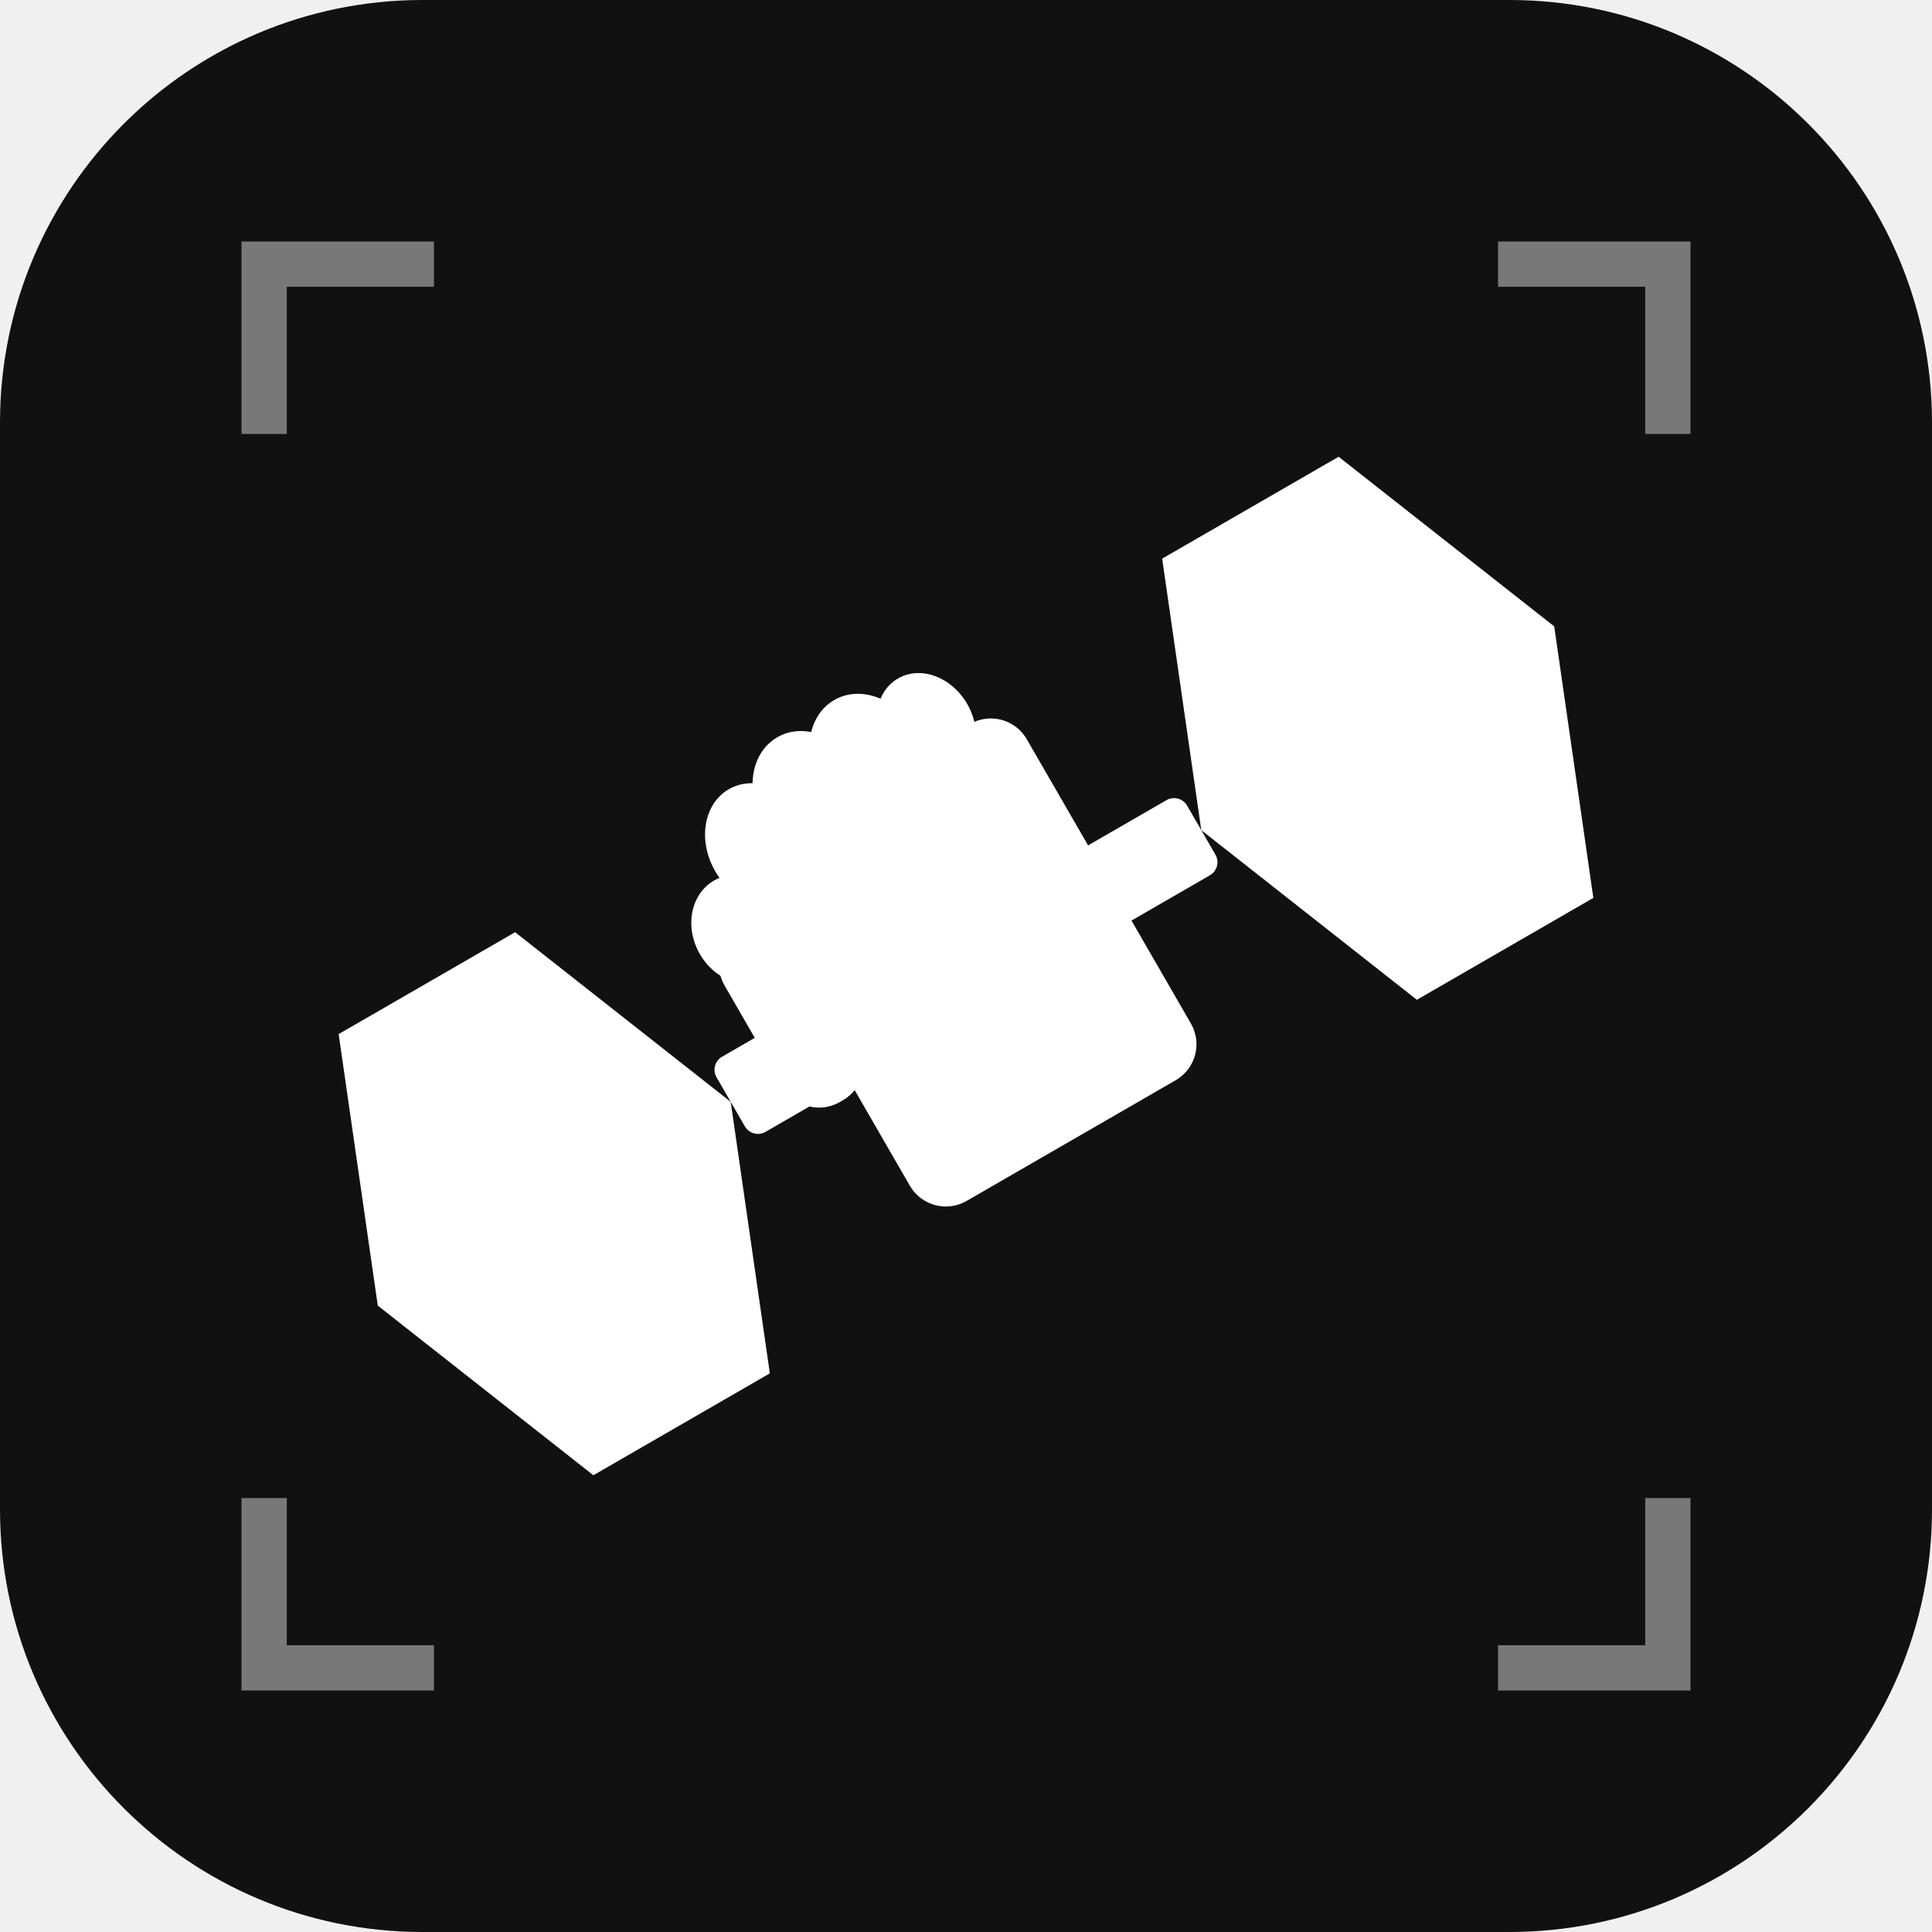
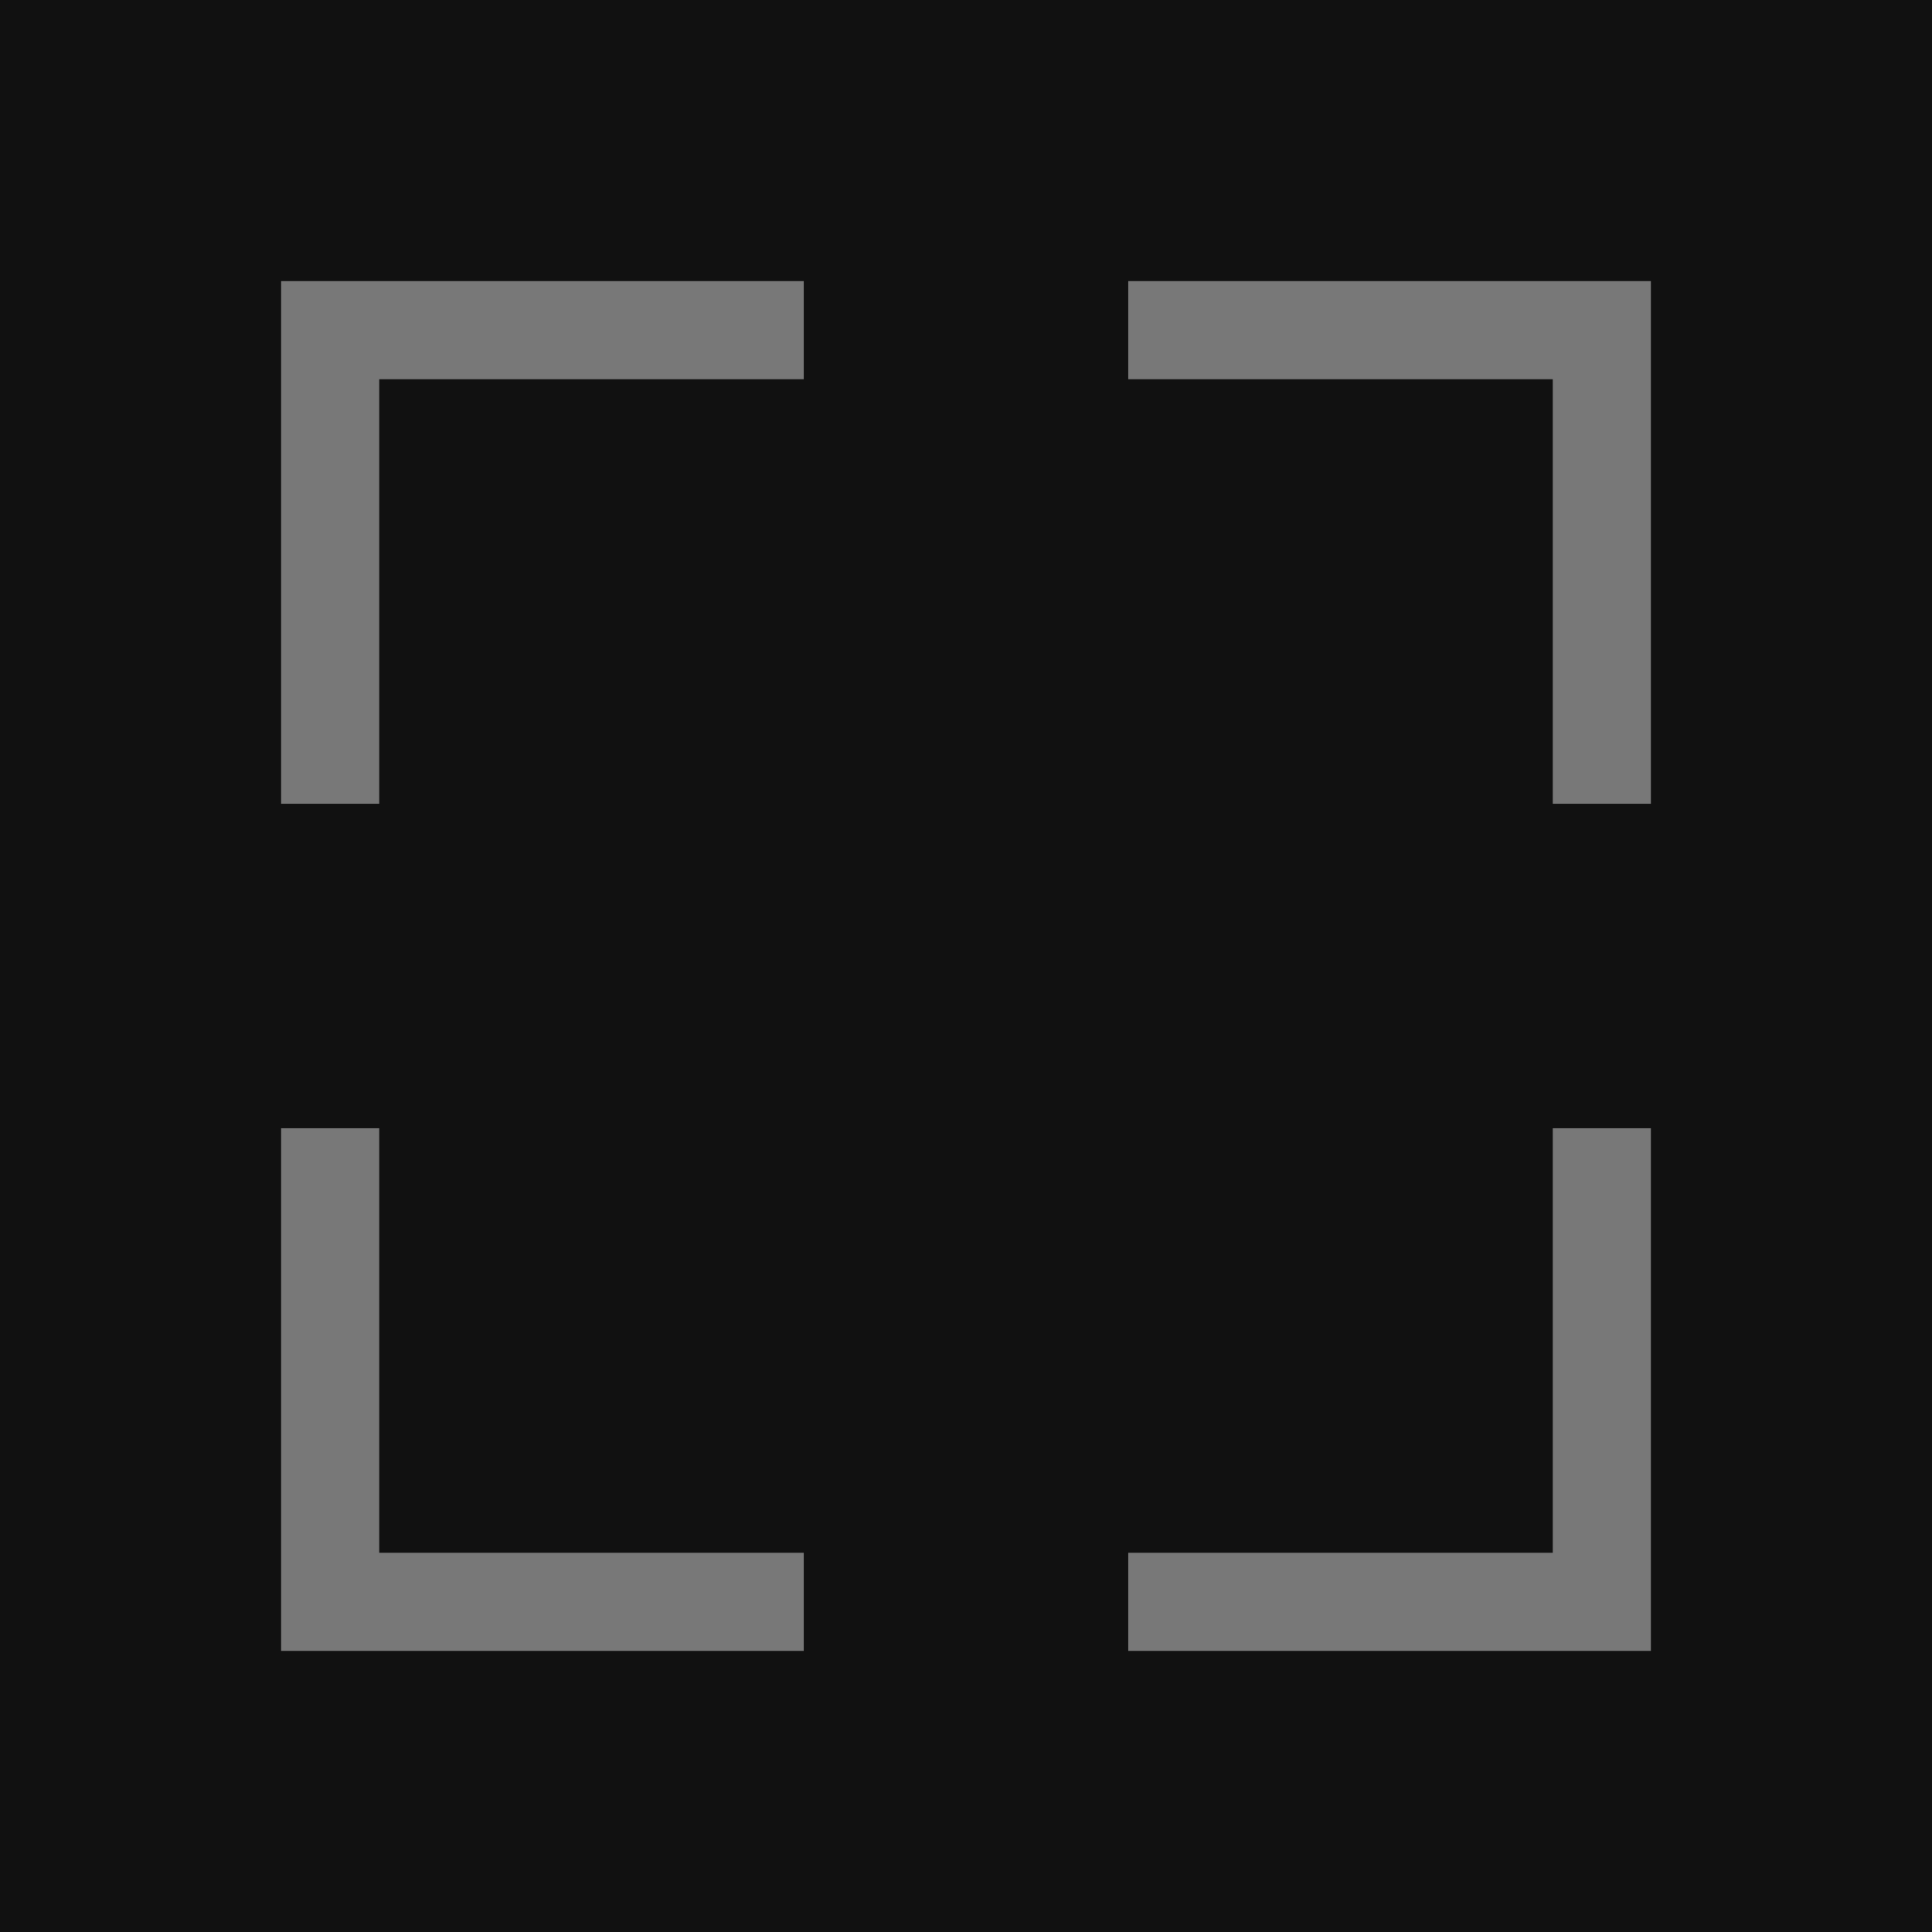
<svg xmlns="http://www.w3.org/2000/svg" viewBox="0 0 1024 1024" width="1024" height="1024">
-   <rect width="1024" height="1024" rx="224" ry="224" fill="#111111" />
-   <path d="M 140,218 L 140,140 L 218,140" fill="none" stroke="#787878" stroke-width="24" stroke-linecap="square" stroke-linejoin="miter" />
-   <path d="M 806,140 L 884,140 L 884,218" fill="none" stroke="#787878" stroke-width="24" stroke-linecap="square" stroke-linejoin="miter" />
-   <path d="M 140,806 L 140,884 L 218,884" fill="none" stroke="#787878" stroke-width="24" stroke-linecap="square" stroke-linejoin="miter" />
-   <path d="M 884,806 L 884,884 L 806,884" fill="none" stroke="#787878" stroke-width="24" stroke-linecap="square" stroke-linejoin="miter" />
-   <g transform="rotate(-30, 512, 512)" fill="white">
-     <polygon points="368,512 314,377 206,377 152,512 206,647 314,647" />
-     <polygon points="656,512 710,377 818,377 872,512 818,647 710,647" />
-     <rect x="368" y="489" width="288" height="46" rx="8" />
-     <rect x="428" y="402" width="172" height="218" rx="22" />
-     <ellipse cx="450" cy="402" rx="28" ry="34" />
-     <ellipse cx="486" cy="392" rx="29" ry="35" />
-     <ellipse cx="522" cy="390" rx="29" ry="35" />
-     <ellipse cx="557" cy="392" rx="25" ry="30" />
-     <ellipse cx="419" cy="436" rx="26" ry="30" />
-     <rect x="396" y="435" width="46" height="106" rx="22" />
-   </g>
+   <rect width="1024" height="1024" fill="#111111" />
+   <path d="M 175,400 L 175,175 L 400,175" fill="none" stroke="#787878" stroke-width="52" stroke-linecap="square" stroke-linejoin="miter" />
+   <path d="M 624,175 L 849,175 L 849,400" fill="none" stroke="#787878" stroke-width="52" stroke-linecap="square" stroke-linejoin="miter" />
+   <path d="M 175,624 L 175,849 L 400,849" fill="none" stroke="#787878" stroke-width="52" stroke-linecap="square" stroke-linejoin="miter" />
+   <path d="M 624,849 L 849,849 L 849,624" fill="none" stroke="#787878" stroke-width="52" stroke-linecap="square" stroke-linejoin="miter" />
</svg>
